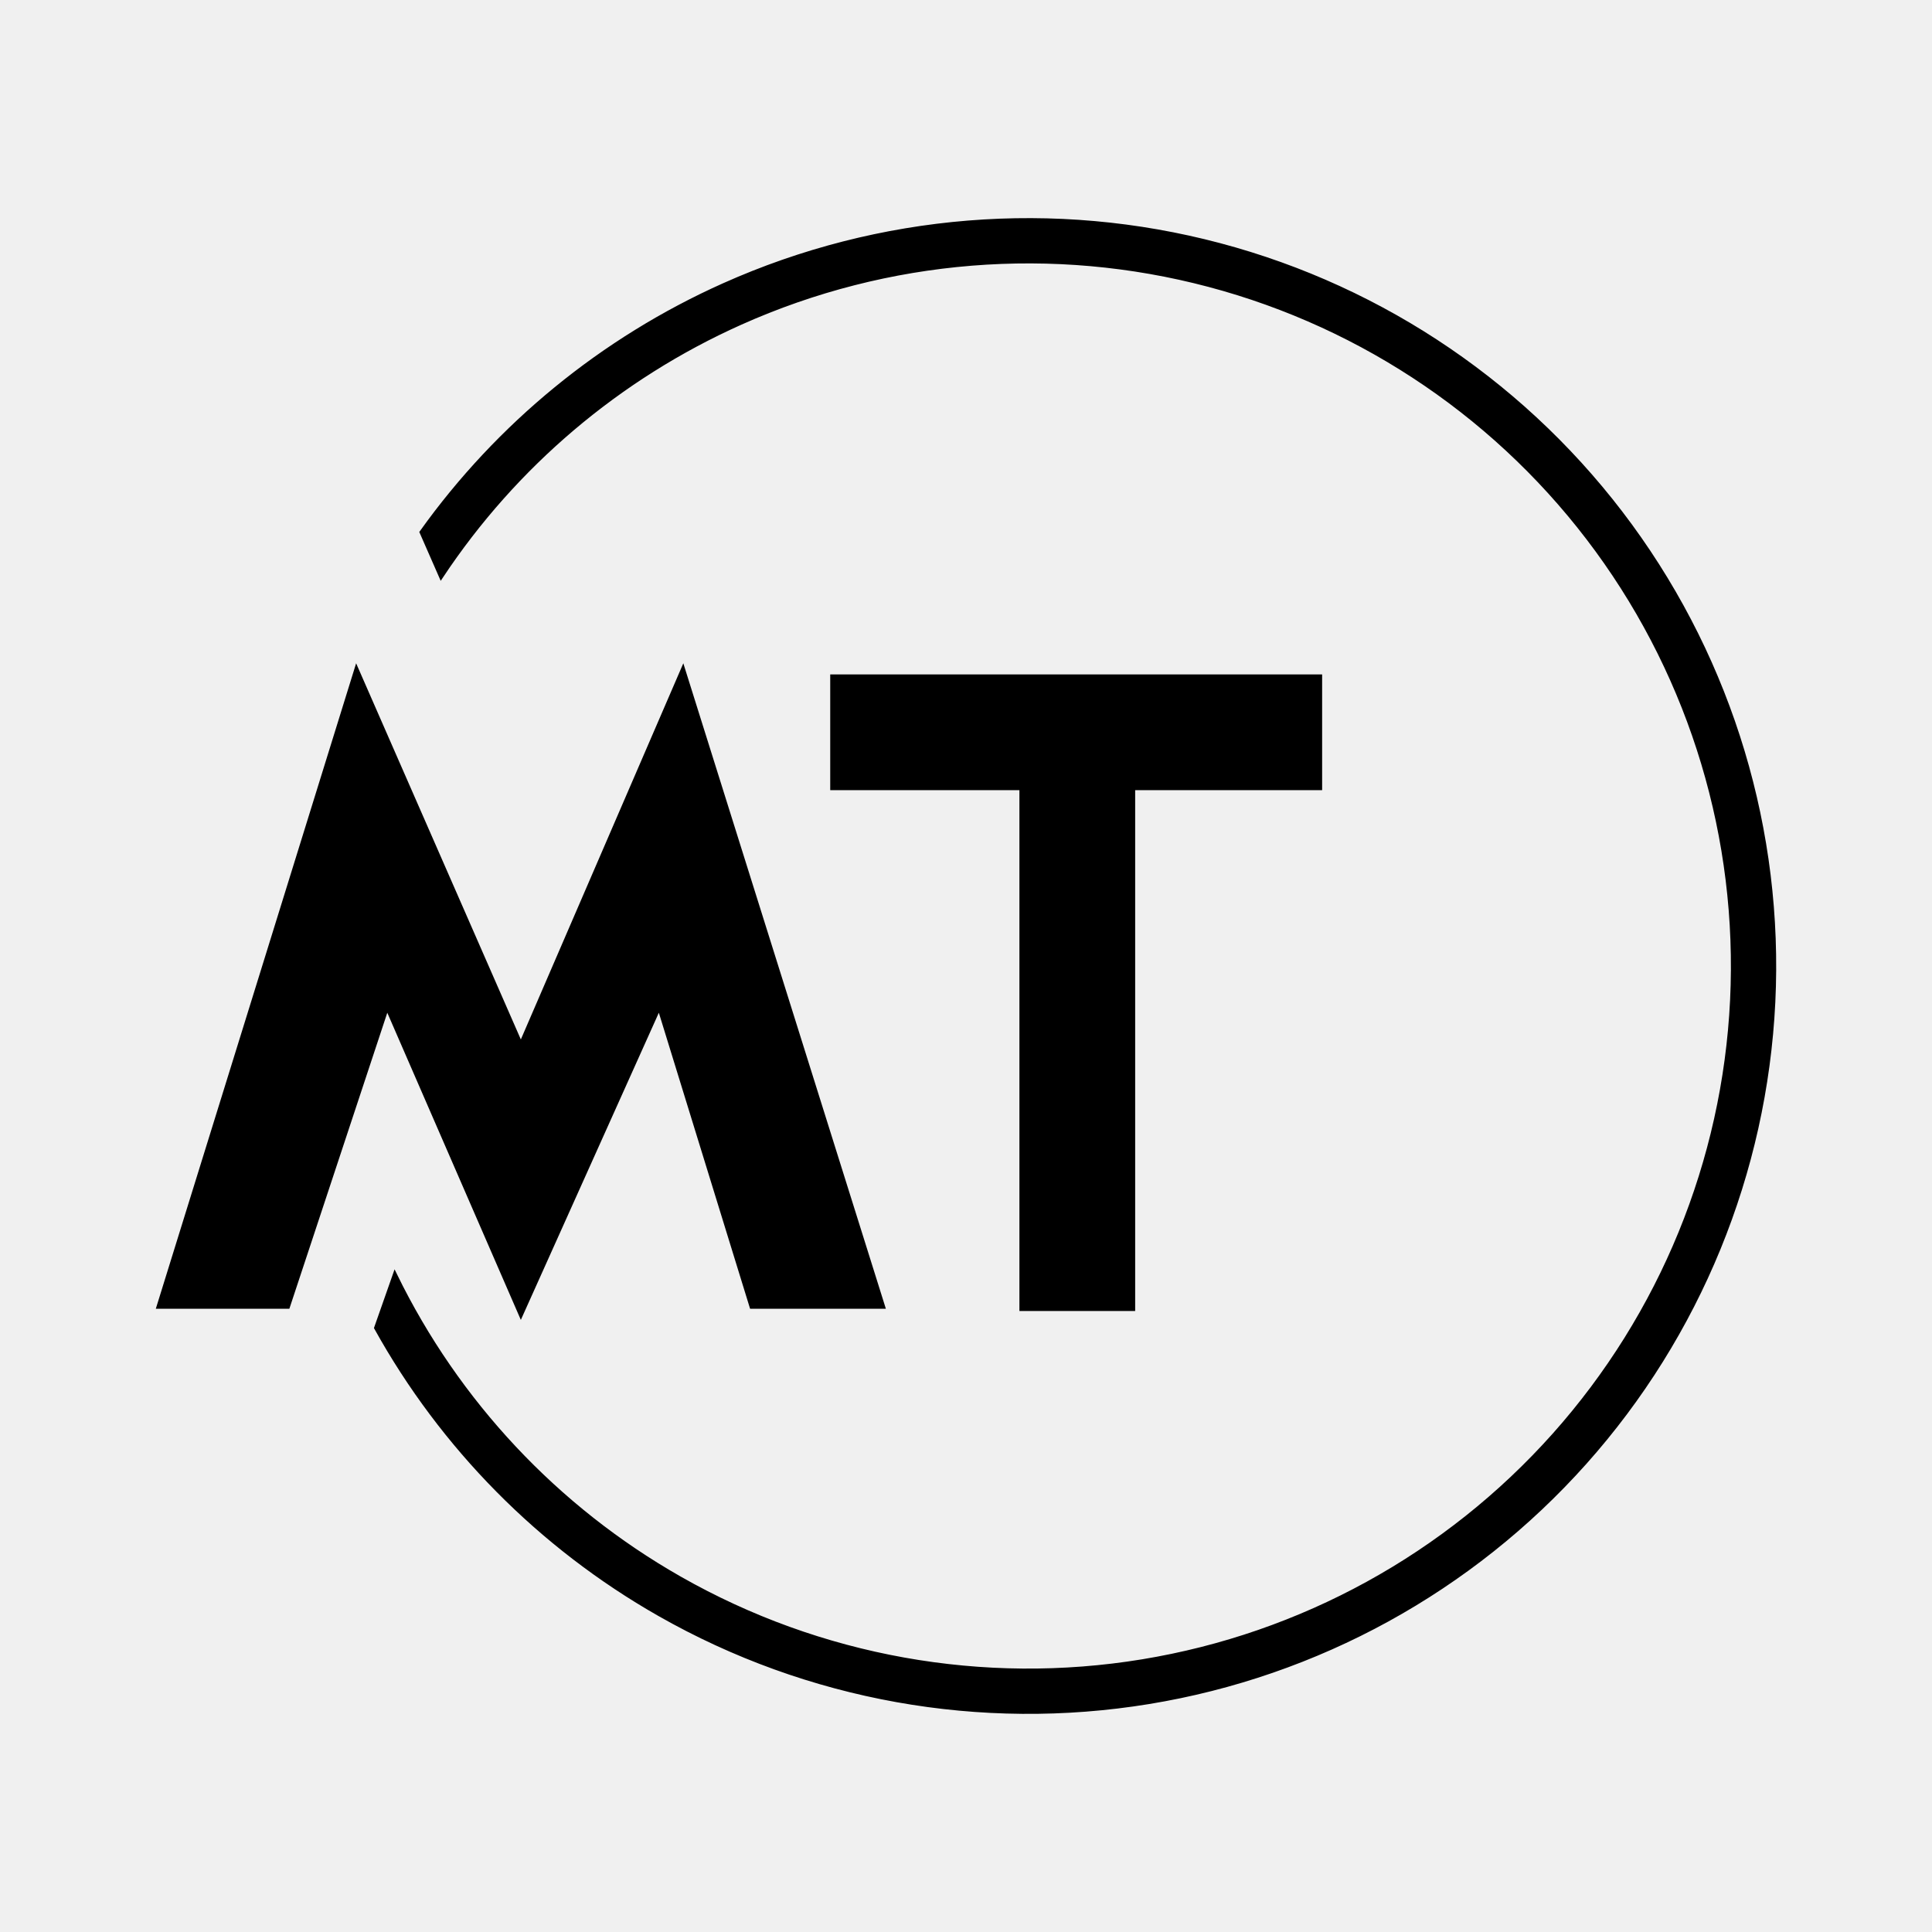
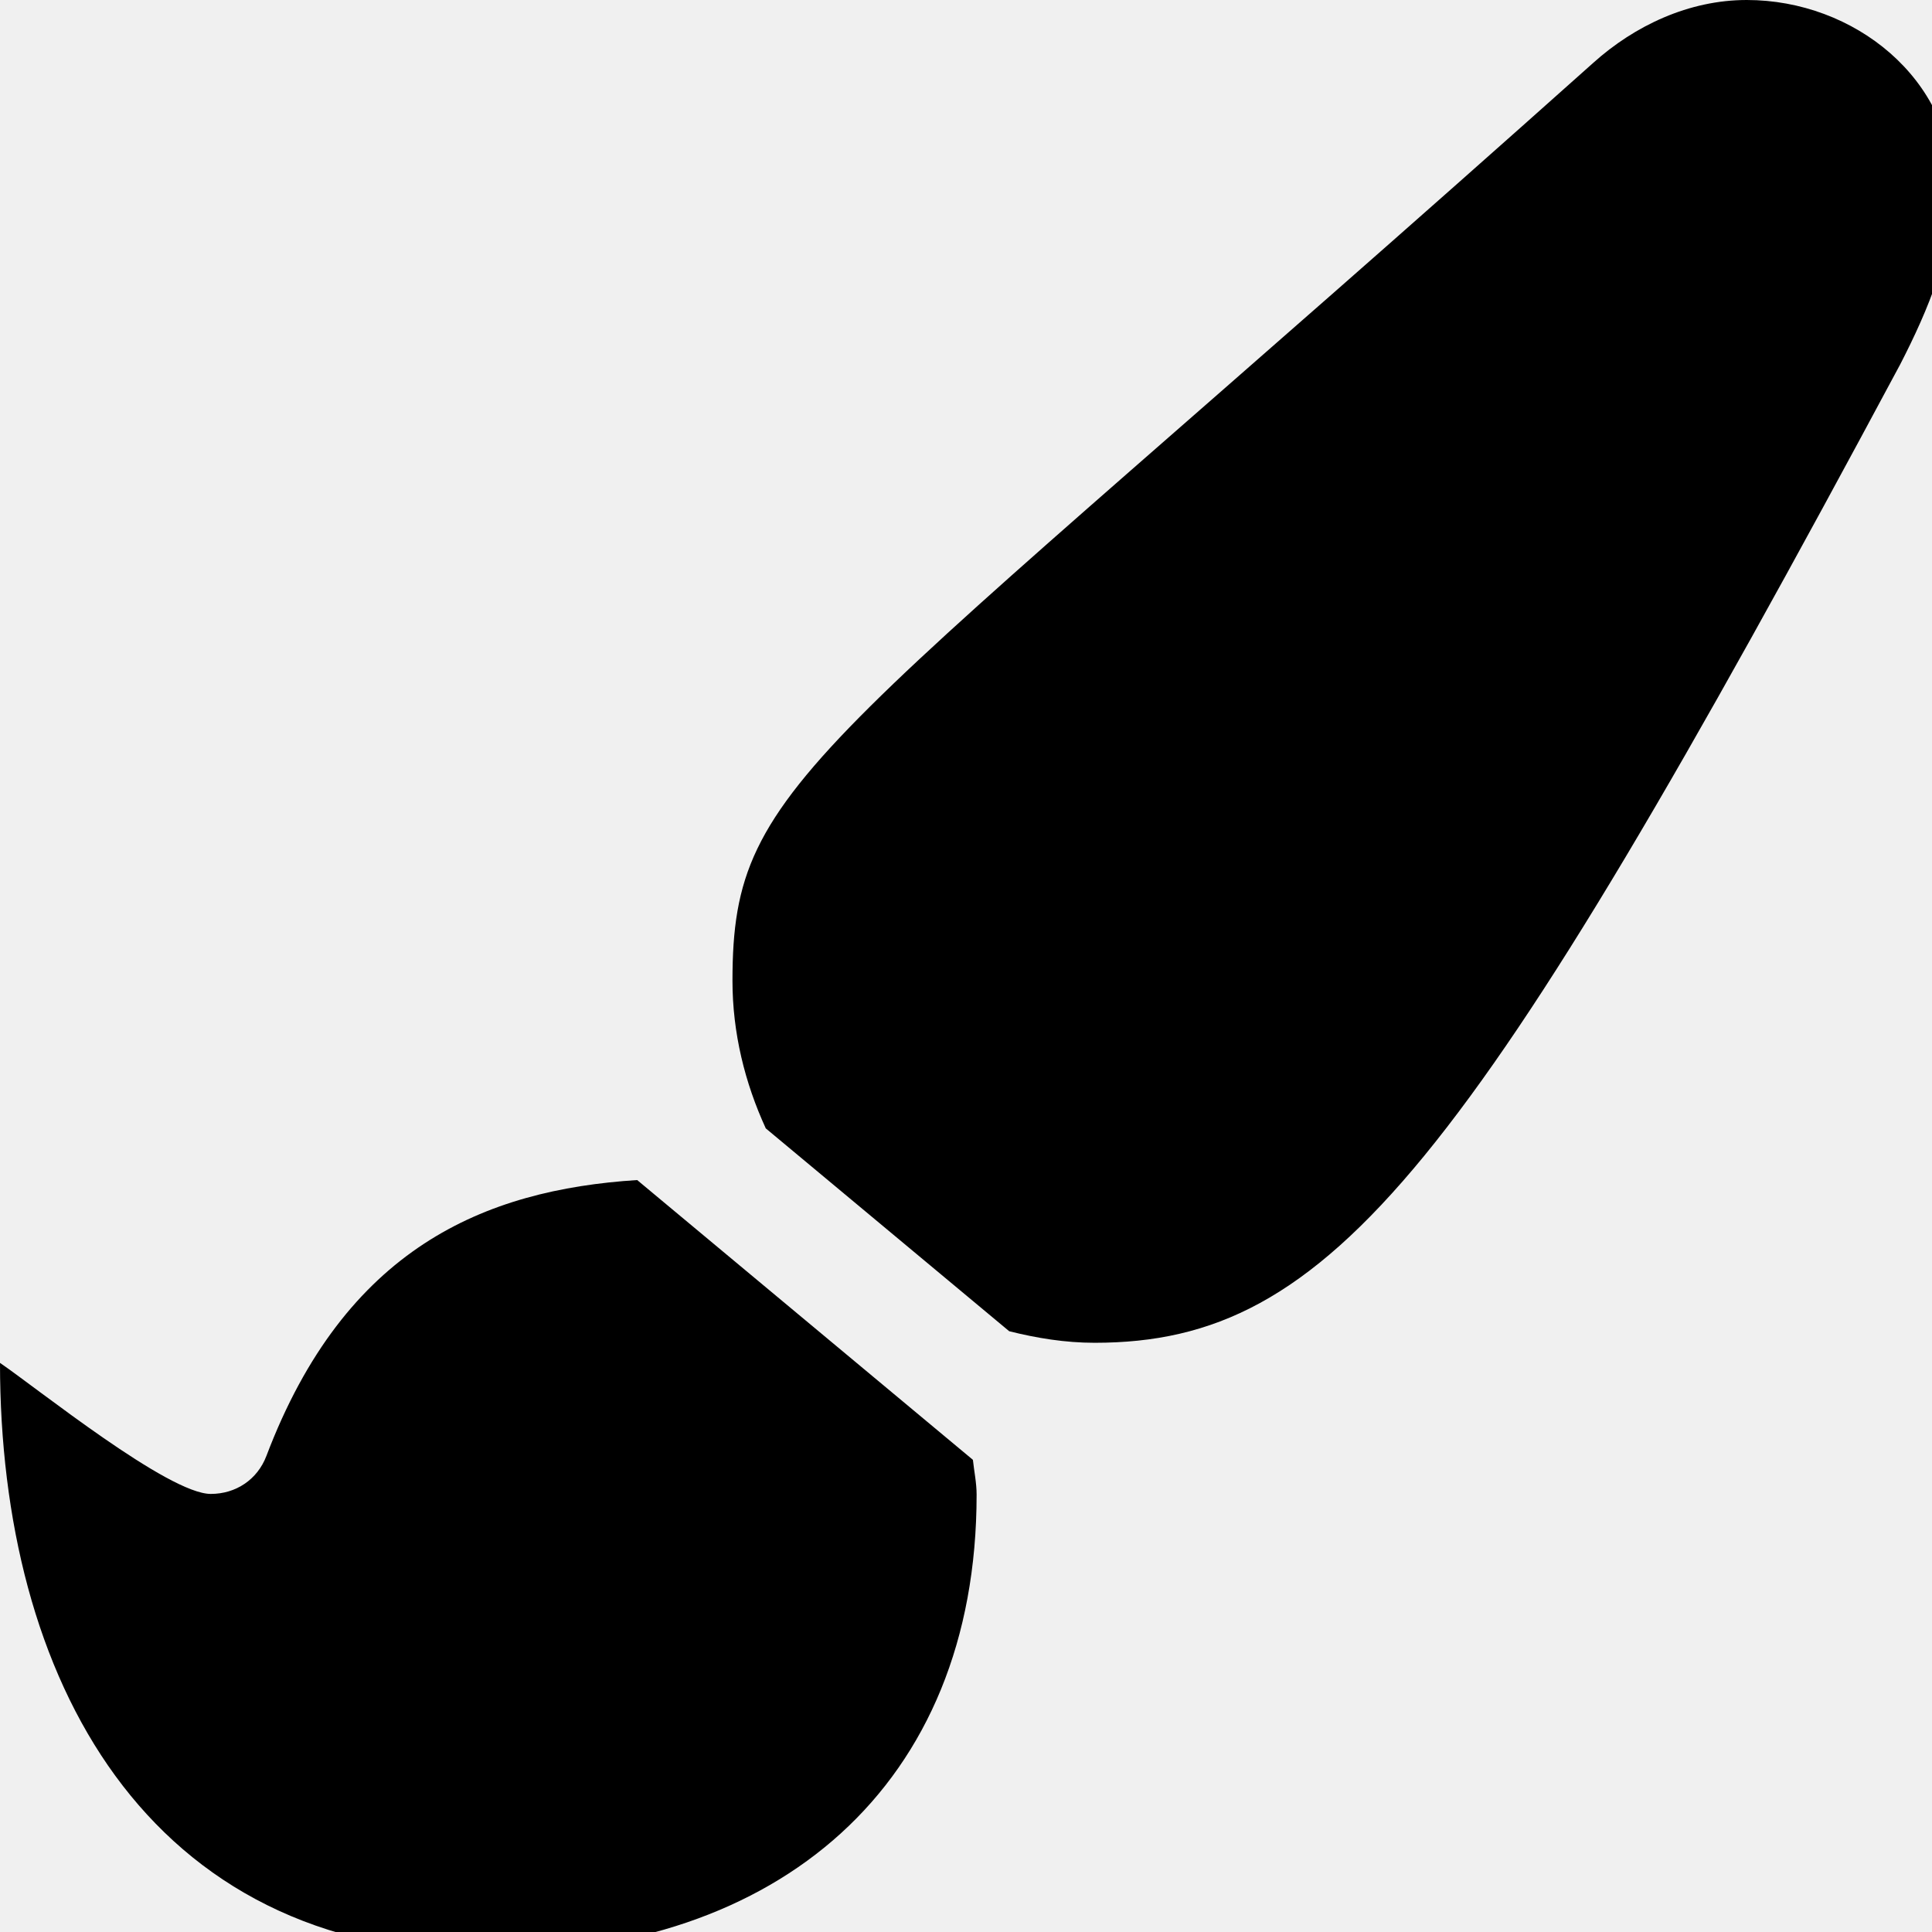
- <svg xmlns="http://www.w3.org/2000/svg" width="434" height="434" viewBox="0 0 434 434">
+ <svg xmlns="http://www.w3.org/2000/svg" viewBox="0 0 134 134">
  <style>
-     #base {
-       fill: none;
-     }
-     #circle {
-       fill: black;
-       stroke: black;
-     }
-     #letterm {
-       fill: black;
-     }
-     #lettert {
+     path {
      fill: black;
    }
    @media (prefers-color-scheme: dark) {
-       #base {
-         fill: none;
-       }
-       #circle {
-         fill: #fff;
-         stroke: #fff;
-       }
-       #letterm {
-         fill: #fff;
-       }
-       #lettert {
-         fill: #fff;
+       path {
+         fill: white;
      }
    }
  </style>
-   <path id="base" width="434" height="434" />
-   <path id="circle" d="M258.092 382.295C220.262 388.495 181.45 381.532 148.136 362.567C121.325 347.305 99.38 325.014 84.546 298.287L88.71 286.436C102.642 314.986 124.894 338.783 152.673 354.596C184.164 372.522 220.85 379.104 256.608 373.243C292.367 367.383 325.033 349.434 349.153 322.393C373.273 295.352 387.389 260.856 389.142 224.663C390.896 188.47 380.182 152.771 358.789 123.524C337.396 94.278 306.618 73.255 271.594 63.965C236.57 54.674 199.419 57.678 166.343 72.476C138.873 84.765 115.594 104.571 99.089 129.437L94.759 119.559C111.963 95.504 135.328 76.303 162.597 64.104C197.59 48.449 236.893 45.27 273.946 55.099C310.999 64.928 343.56 87.169 366.192 118.109C388.824 149.05 400.159 186.817 398.304 225.107C396.448 263.396 381.515 299.891 355.998 328.498C330.48 357.105 295.922 376.094 258.092 382.295Z" stroke="black" />
-   <path id="letterm" d="M80 149L35 294H65L87 227.5L117 296.5L148 227.5L168.5 294H199L153.5 149L117 233.5L80 149Z" />
-   <path id="lettert" d="M297 151.5H186.5V177.5H229V294.5H255V177.5H297V151.5Z" />
+   <path d="M44.193 81.846c-10.615.683-20.248 4.726-25.714 19.13-.622 1.643-2.117 2.64-3.86 2.64-2.94 0-12.029-7.32-14.619-9.088.003 21.788 10.038 40.939 33.87 40.939 20.07 0 33.866-11.581 33.866-31.8 0-.823-.172-1.61-.257-2.416zM121.153 0c-4.011 0-7.771 1.775-10.64 4.352-54.083 48.313-59.71 49.448-59.71 63.67 0 3.625.86 7.08 2.31 10.24l16.885 14.07c1.908.476 3.874.801 5.924.801 16.433 0 25.958-12.03 55.87-67.855 1.952-3.796 3.677-7.898 3.677-12.168C135.47 5.461 128.59 0 121.153 0z" />
</svg>
